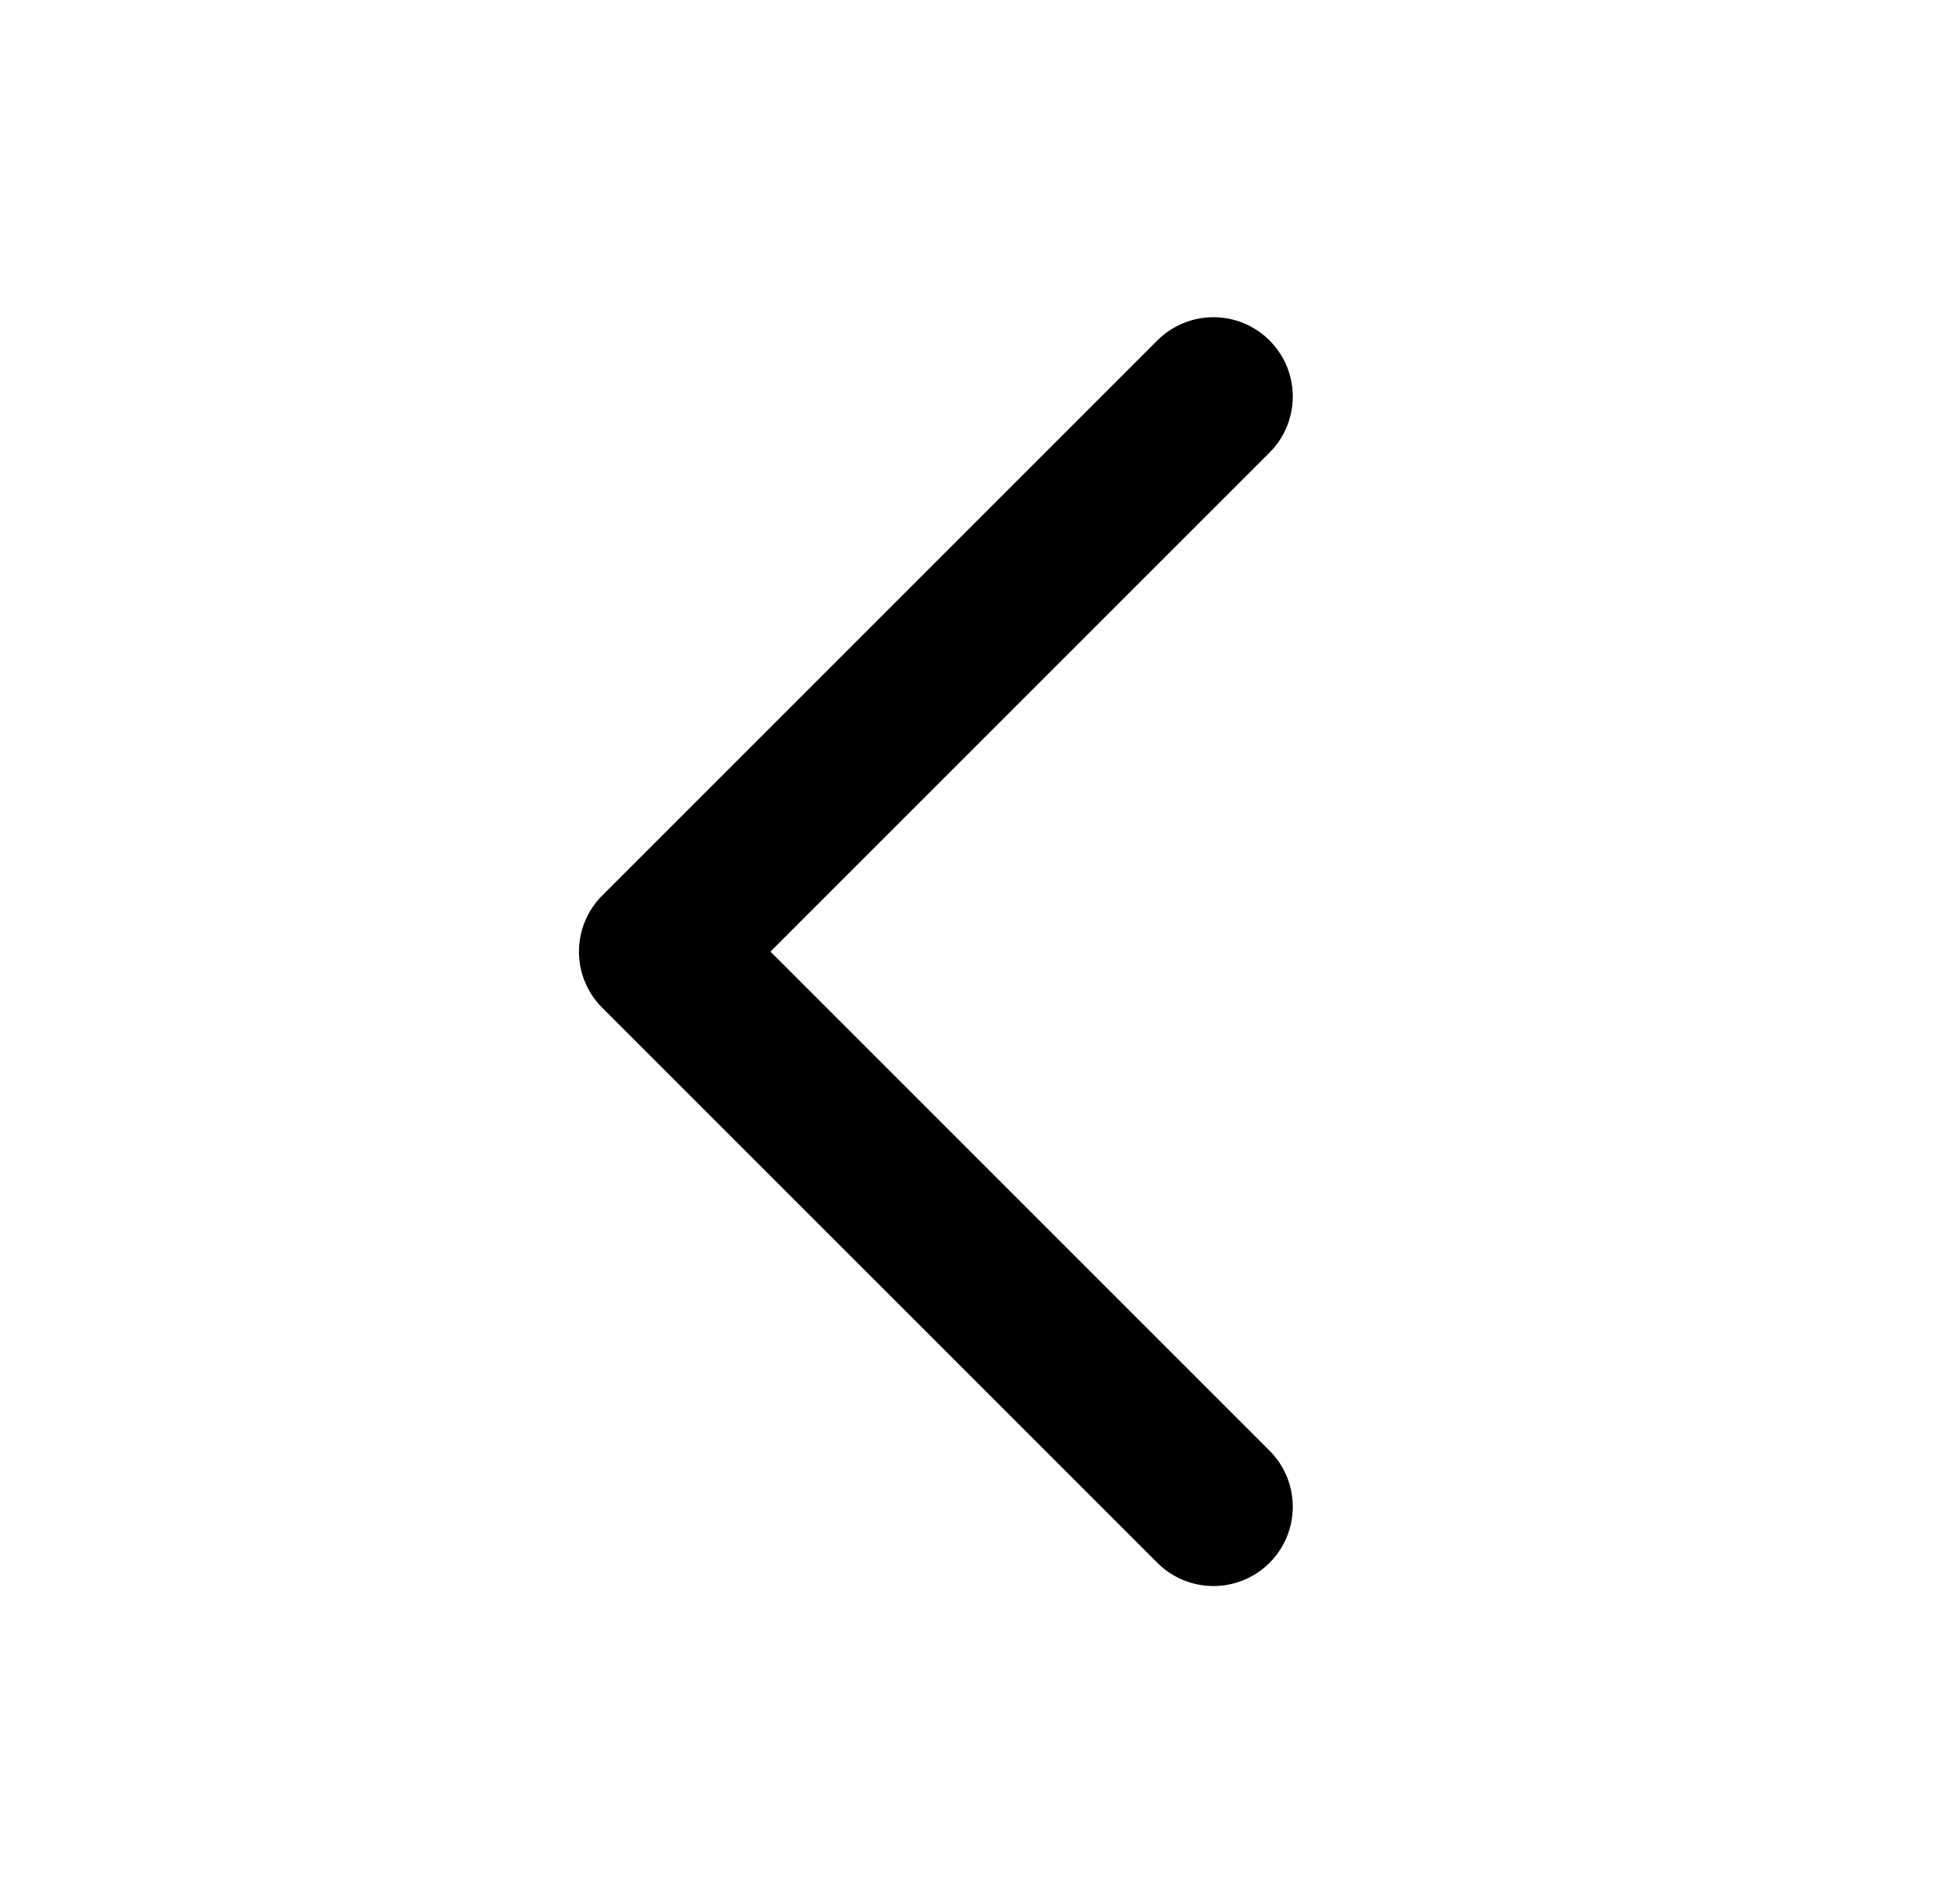
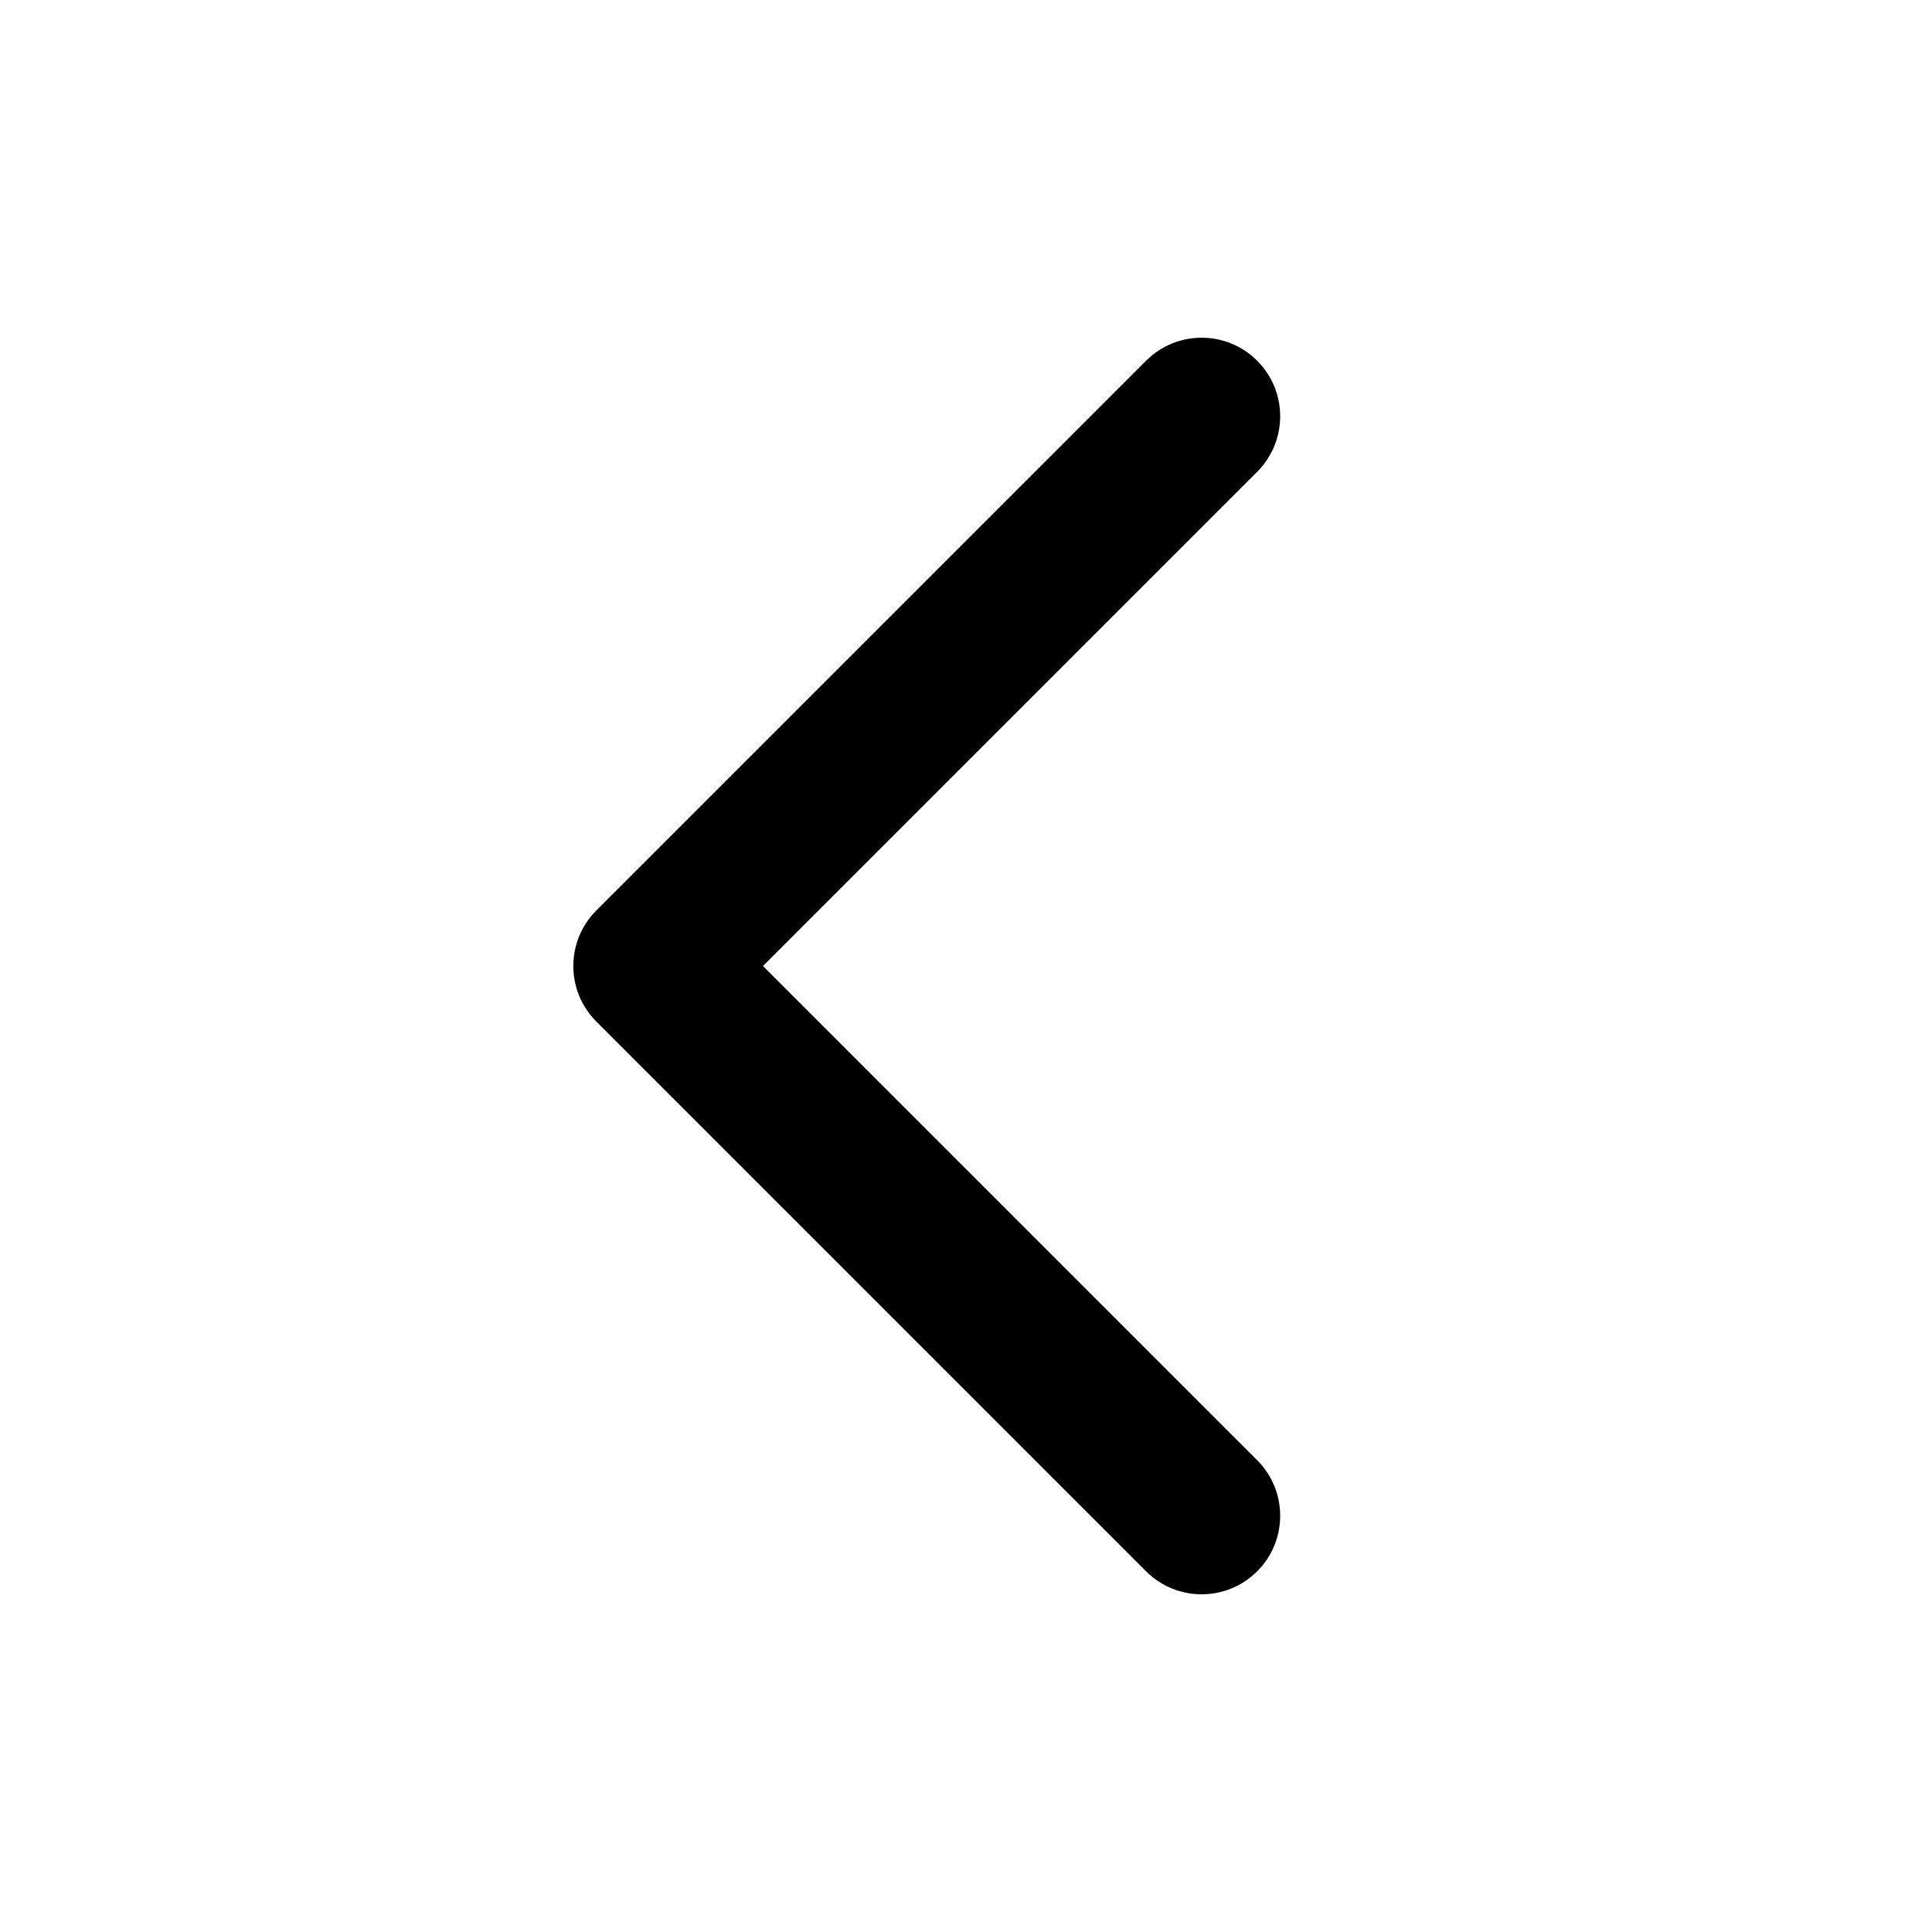
- <svg xmlns="http://www.w3.org/2000/svg" width="41" height="40" viewBox="0 0 41 40">
+ <svg xmlns="http://www.w3.org/2000/svg" width="16" height="16" viewBox="0 0 41 40">
  <path fill-rule="evenodd" clip-rule="evenodd" d="M26.679 7.155C27.33 7.806 27.33 8.861 26.679 9.512L16.191 20L26.679 30.488C27.33 31.139 27.33 32.195 26.679 32.846C26.028 33.496 24.973 33.496 24.322 32.846L12.655 21.179C12.004 20.528 12.004 19.473 12.655 18.822L24.322 7.155C24.973 6.504 26.028 6.504 26.679 7.155Z" />
</svg>
